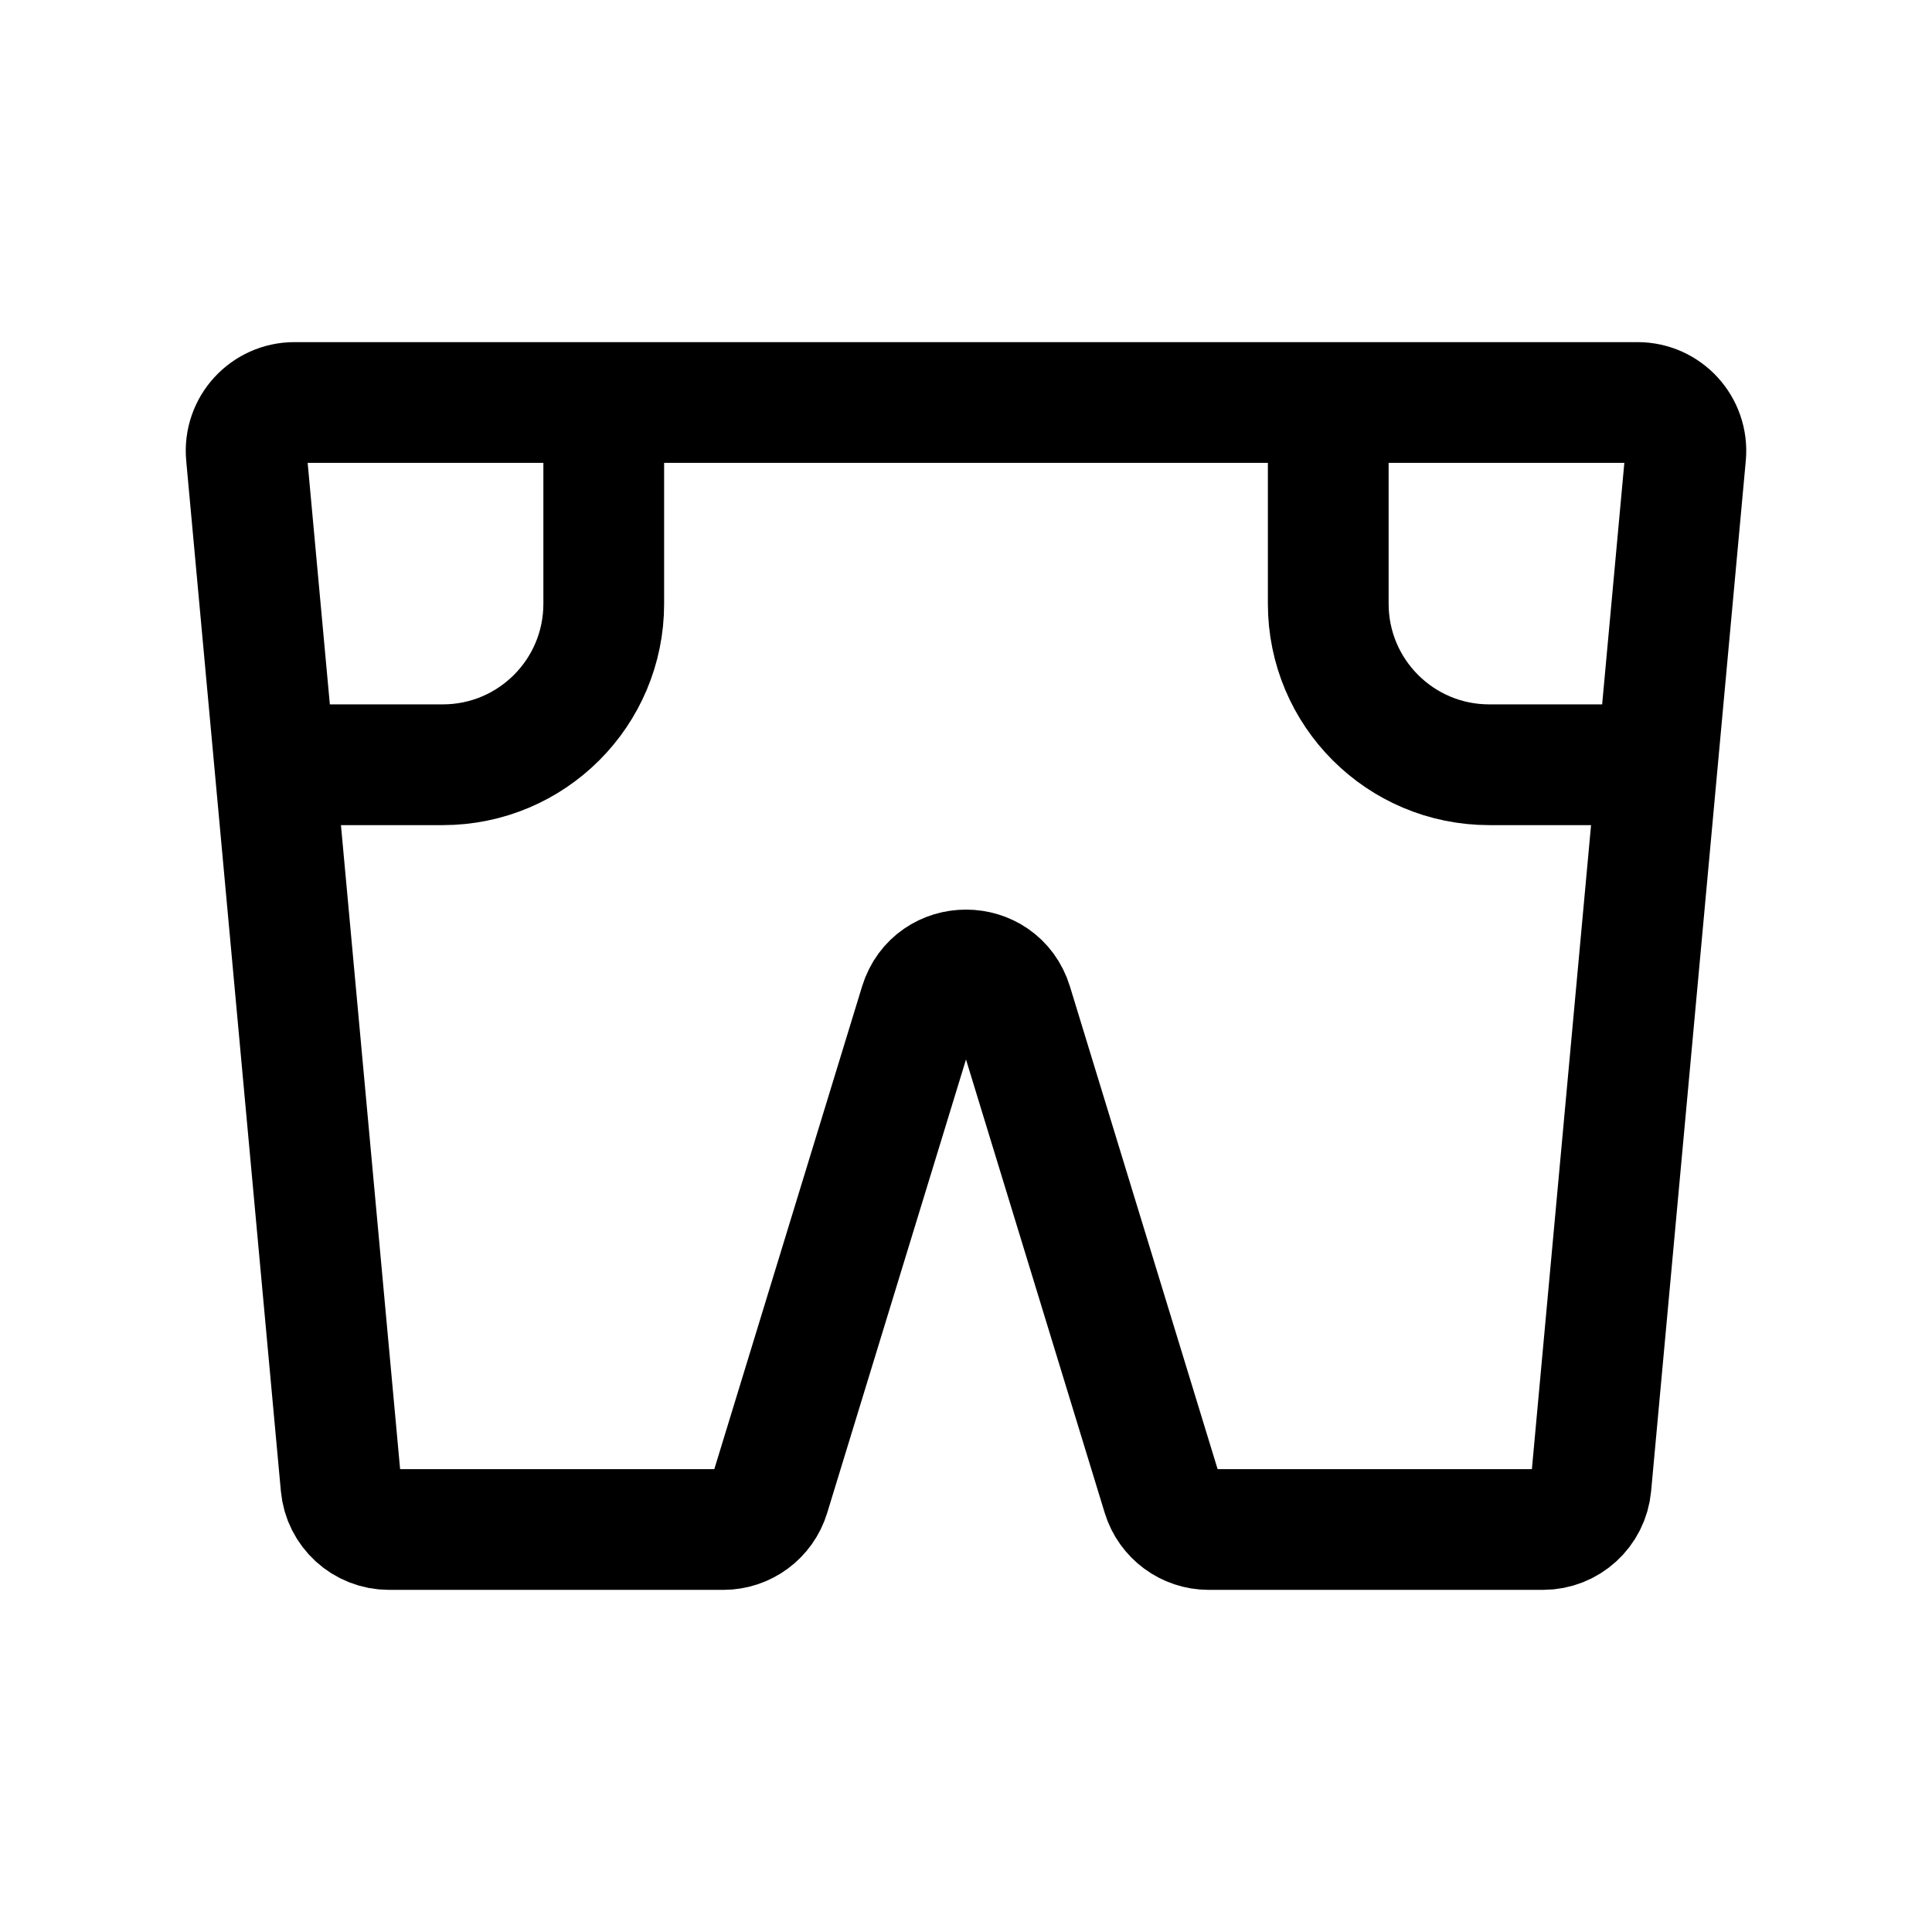
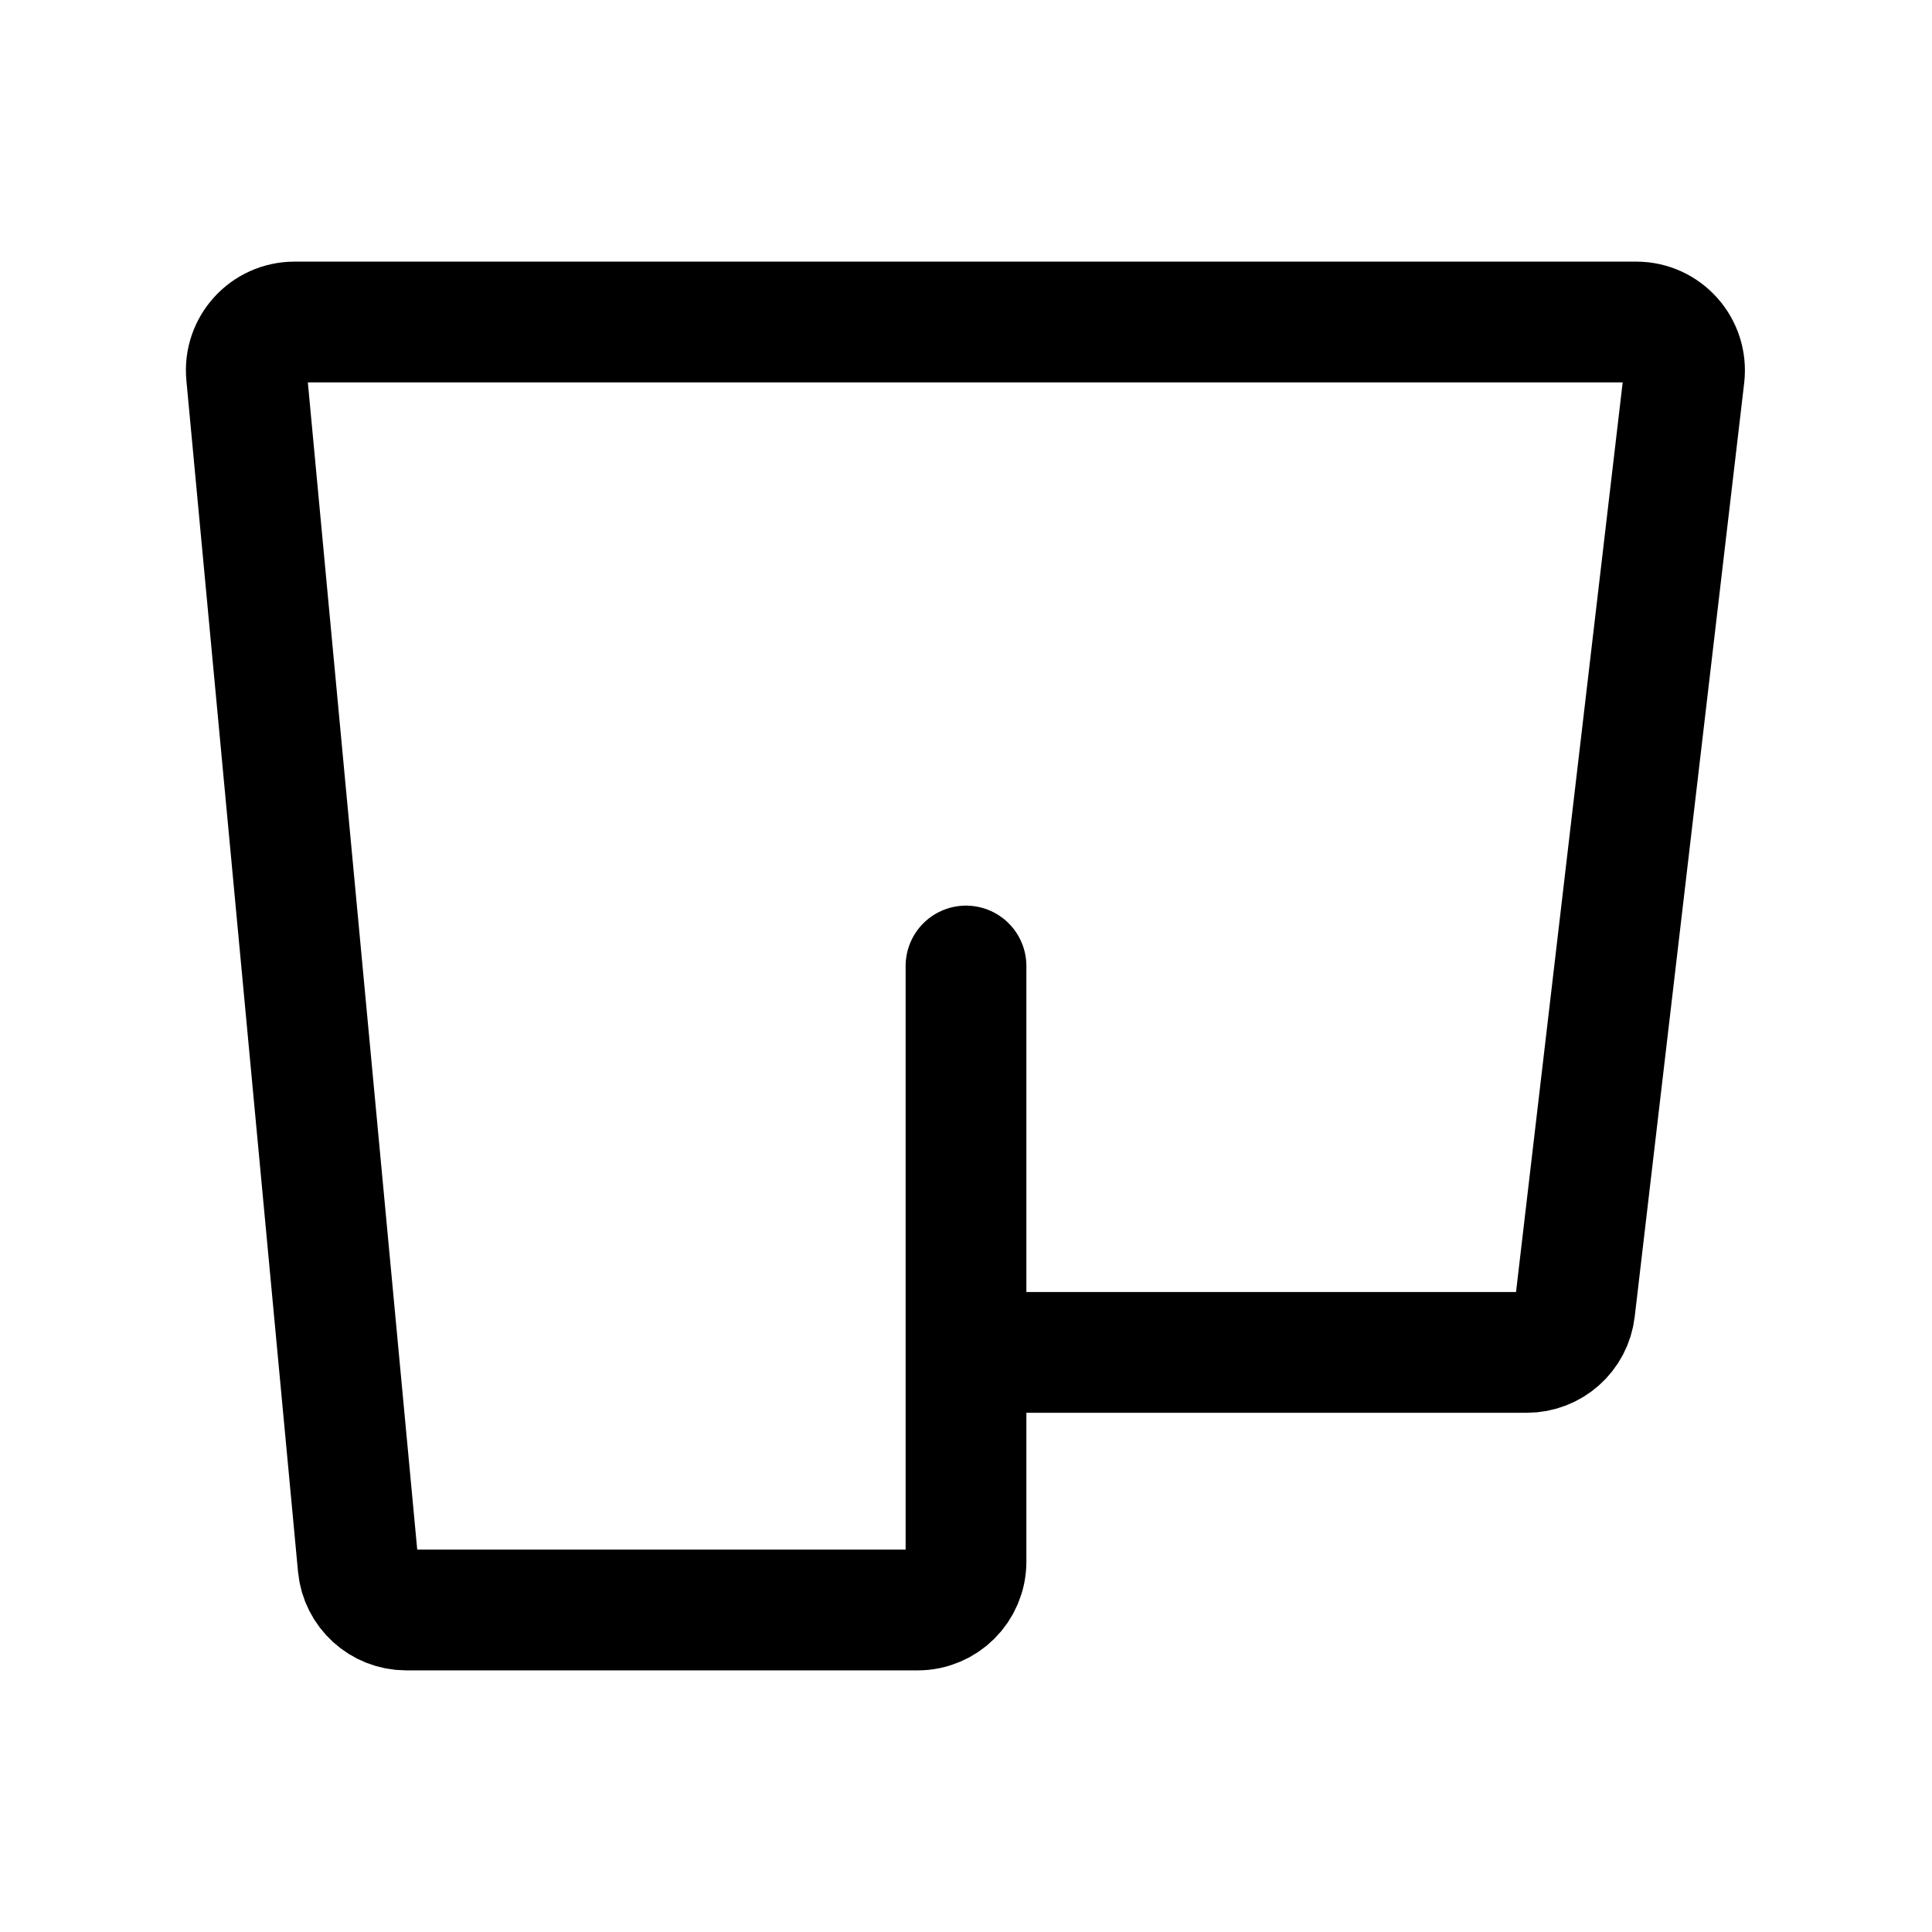
<svg xmlns="http://www.w3.org/2000/svg" width="24" height="24" stroke-width="1.5" viewBox="0 0 24 24" fill="none">
-   <path d="M3.06 5.655C3.028 5.303 3.305 5 3.658 5H20.342C20.695 5 20.972 5.303 20.94 5.655L19.764 18.455C19.736 18.764 19.477 19 19.167 19H15.015C14.752 19 14.519 18.828 14.441 18.576L12.574 12.474C12.4 11.908 11.6 11.908 11.426 12.474L9.558 18.576C9.481 18.828 9.248 19 8.985 19H4.833C4.523 19 4.264 18.764 4.236 18.455L3.643 12L3.06 5.655Z" stroke="#000000" stroke-width="1.5" />
-   <path d="M4 9.5H5.5C6.605 9.5 7.5 8.605 7.5 7.5V5" stroke="#000000" stroke-width="1.5" />
-   <path d="M20.5 9.5H18.5C17.395 9.5 16.5 8.605 16.5 7.5V5" stroke="#000000" stroke-width="1.5" />
+   <path d="M12 16.8H18.966C19.271 16.8 19.527 16.572 19.562 16.27L20.922 4.67C20.963 4.313 20.685 4 20.326 4H3.659C3.305 4 3.029 4.304 3.062 4.656L4.449 19.456C4.478 19.764 4.737 20 5.046 20H11.4C11.731 20 12 19.731 12 19.4V12" stroke="#000000" stroke-linecap="round" stroke-linejoin="round" />
</svg>
